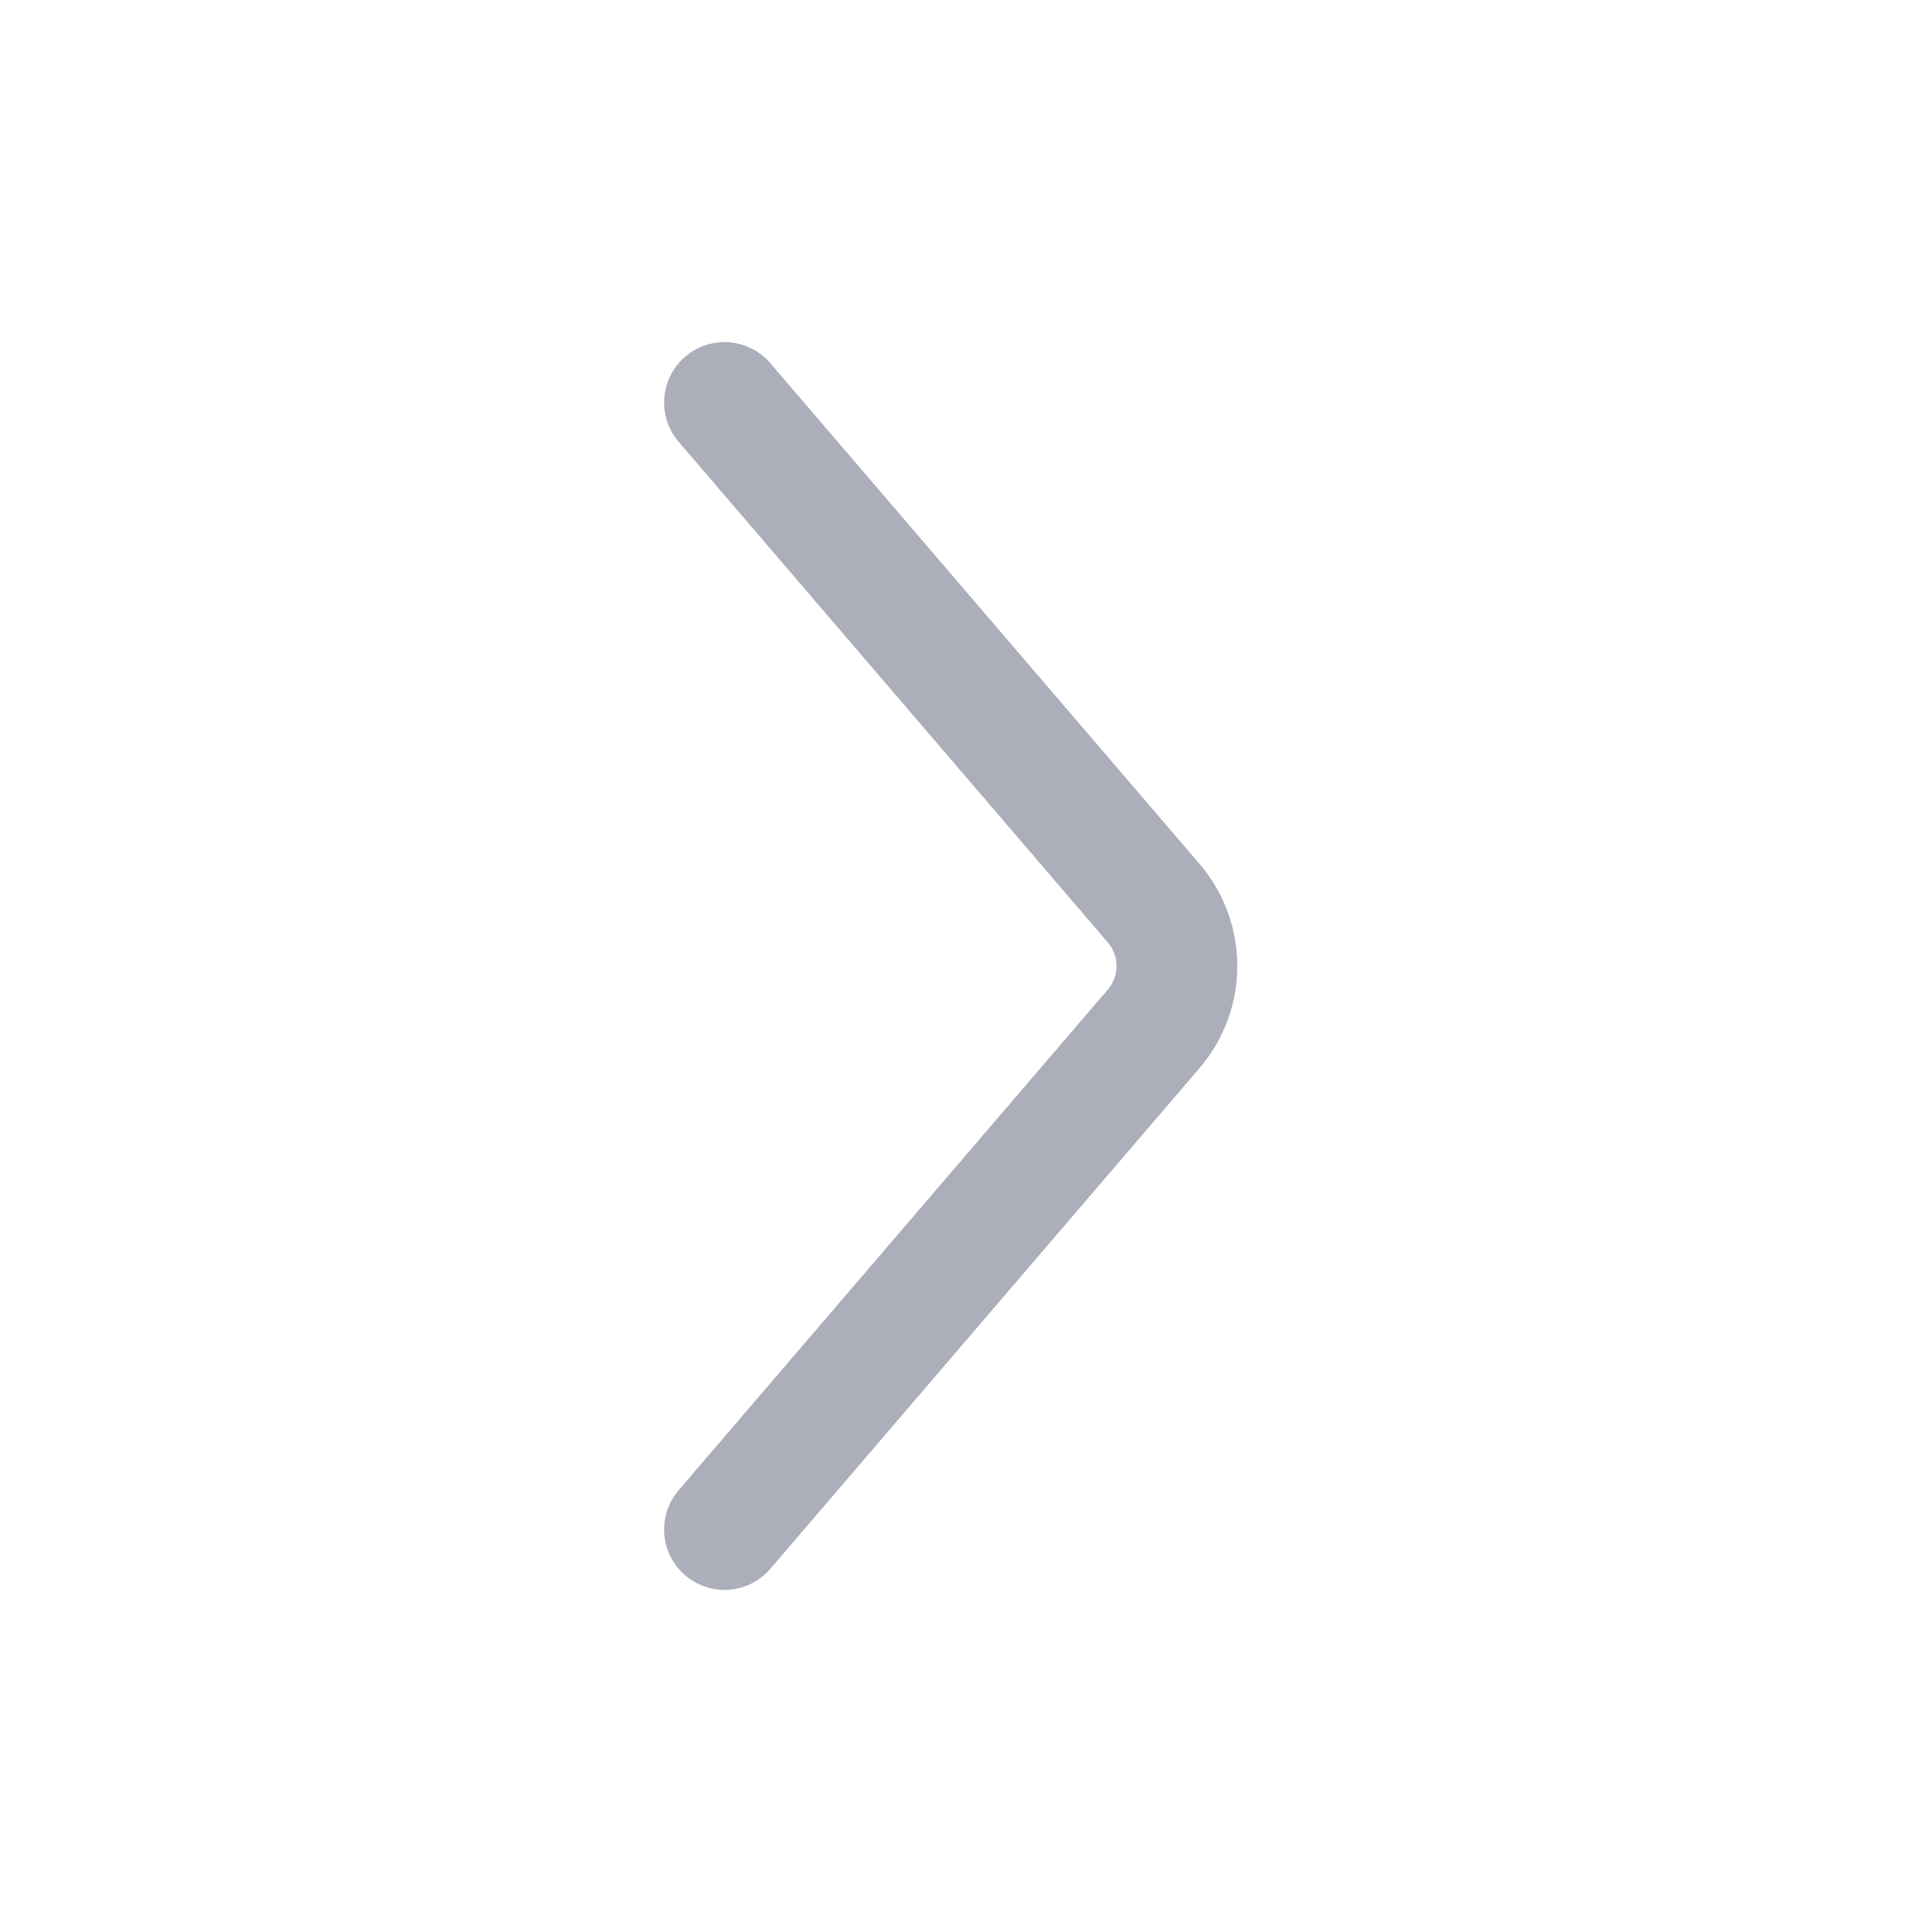
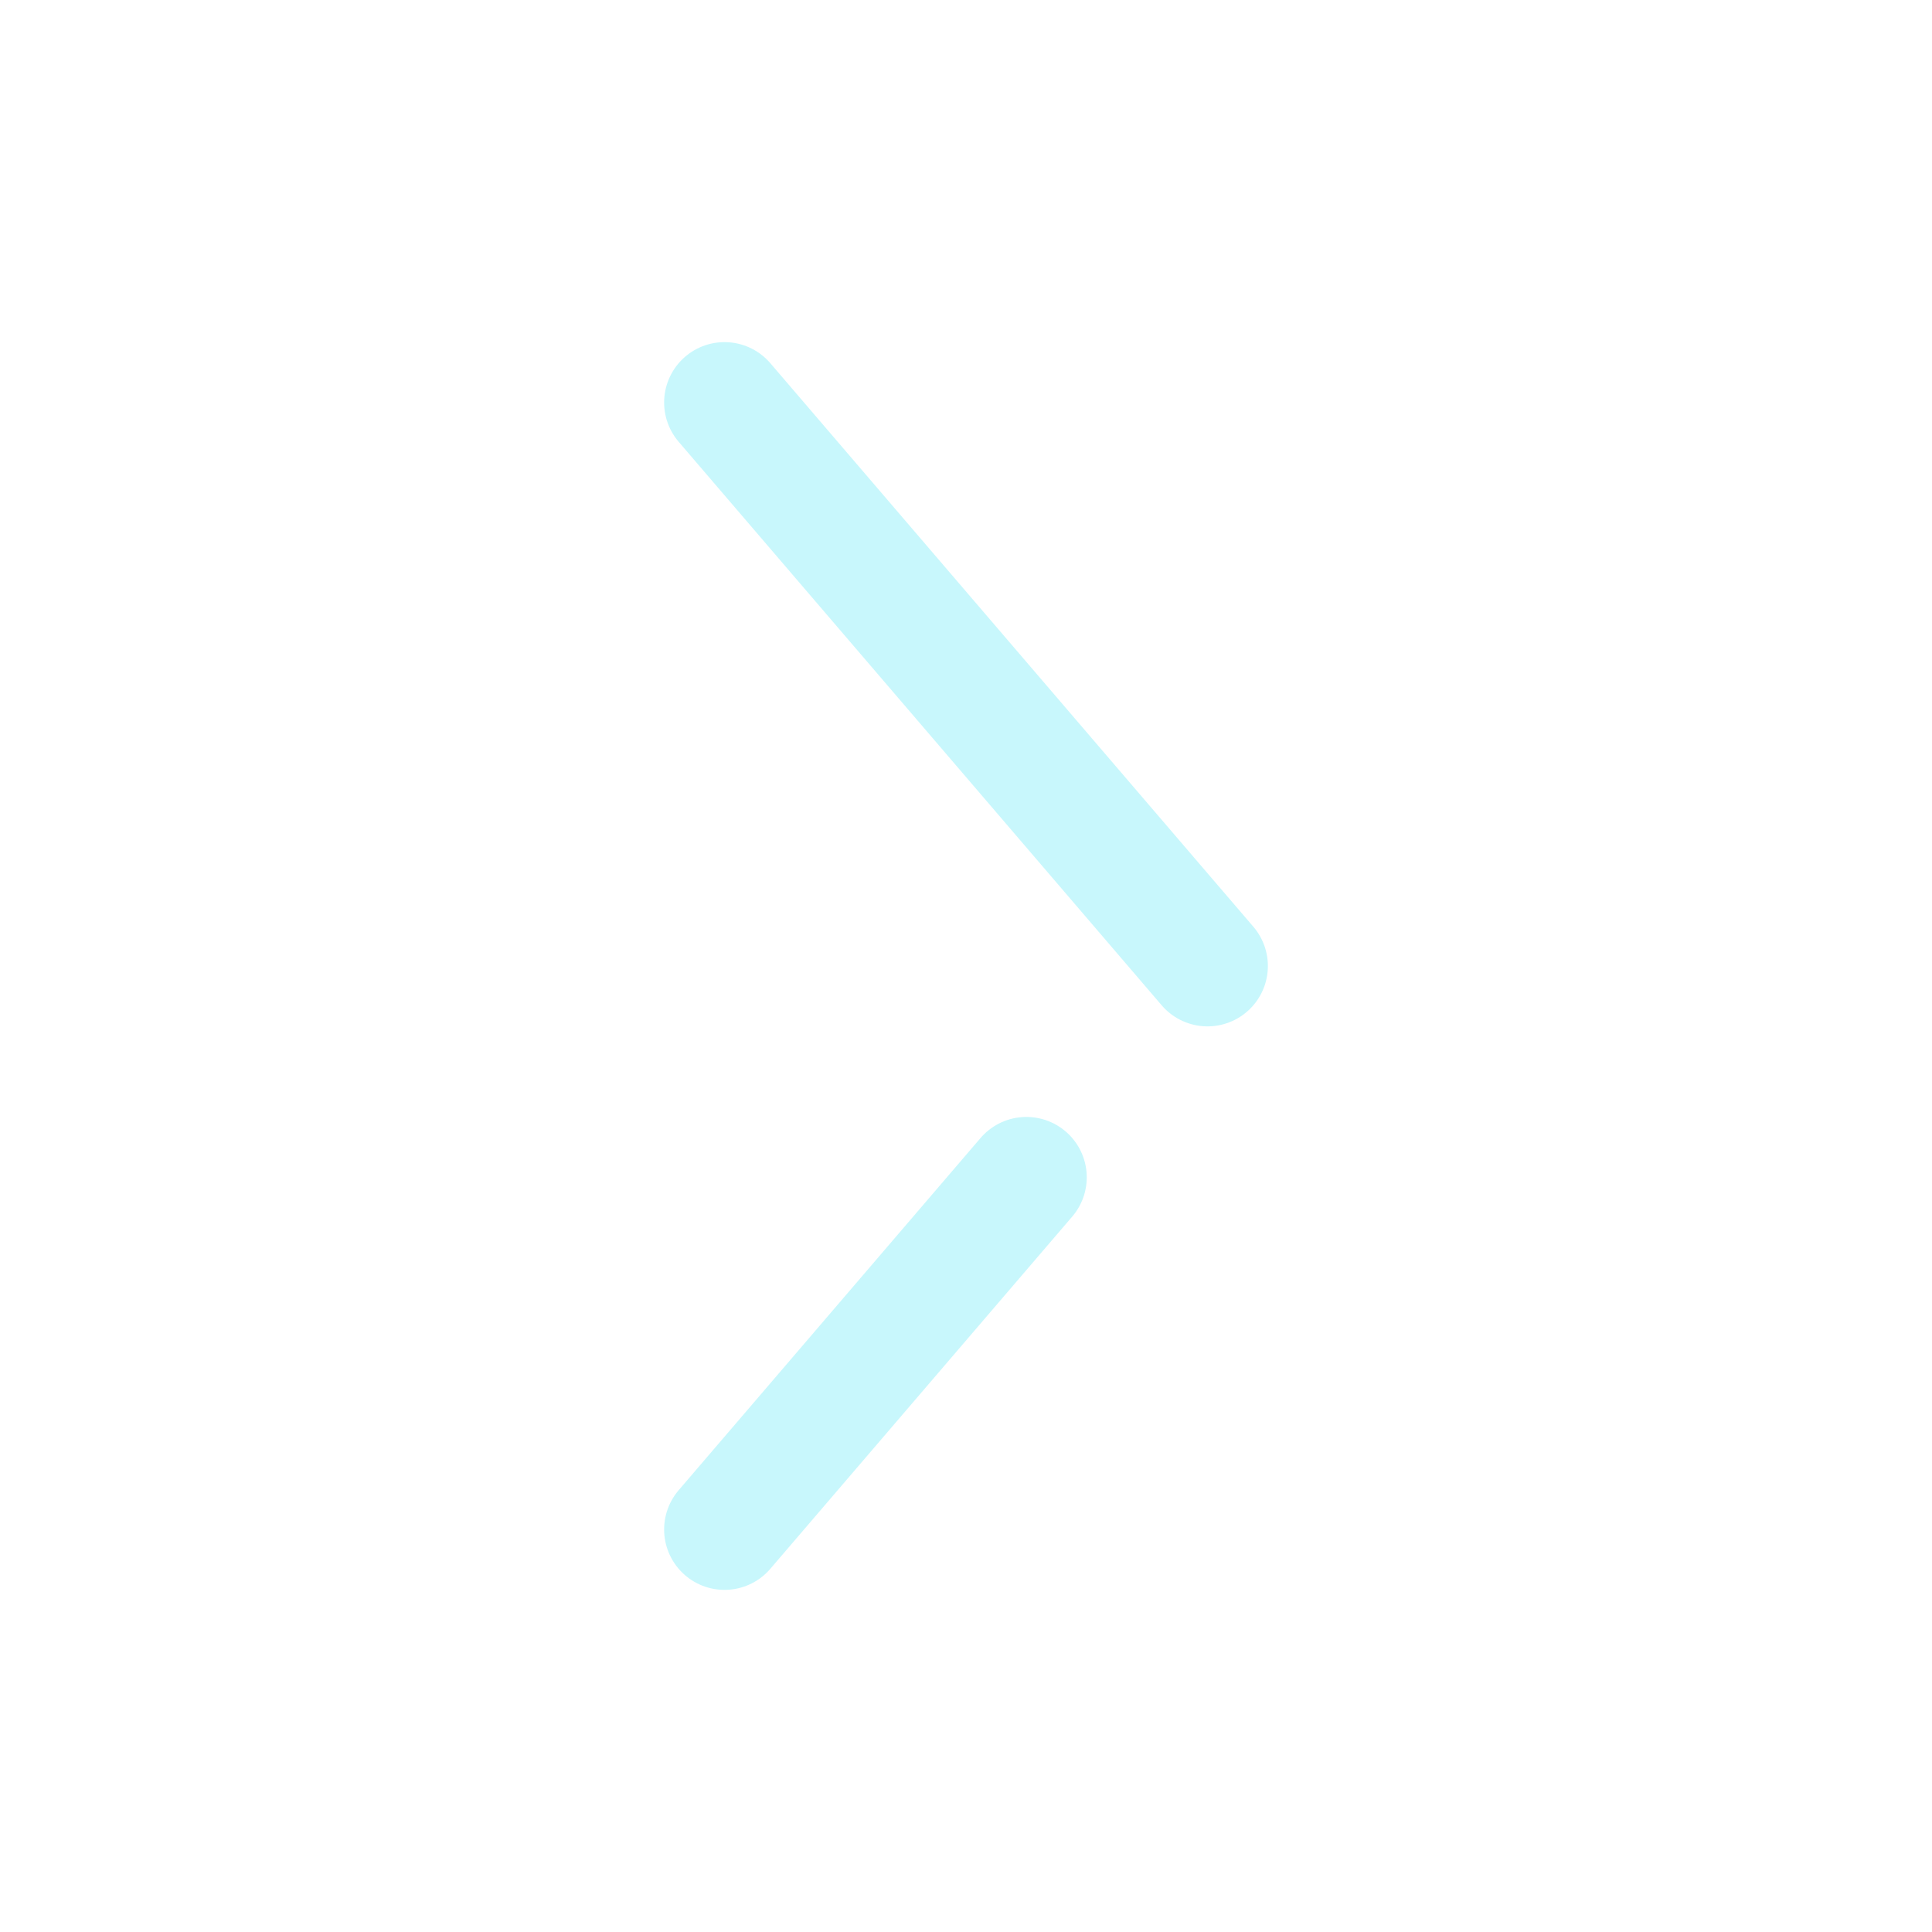
<svg xmlns="http://www.w3.org/2000/svg" width="24" height="24" viewBox="0 0 24 24" fill="none">
-   <path d="M9 19L14.331 12.781C14.716 12.332 14.716 11.668 14.331 11.219L9 5" stroke="#ACAEBA" stroke-width="1.5" stroke-linecap="round" />
+   <path d="M9 5L15 12M9 19L12 15.5L12.75 14.625" stroke="#C8F7FC" stroke-width="1.5" stroke-linecap="round" />
</svg>
